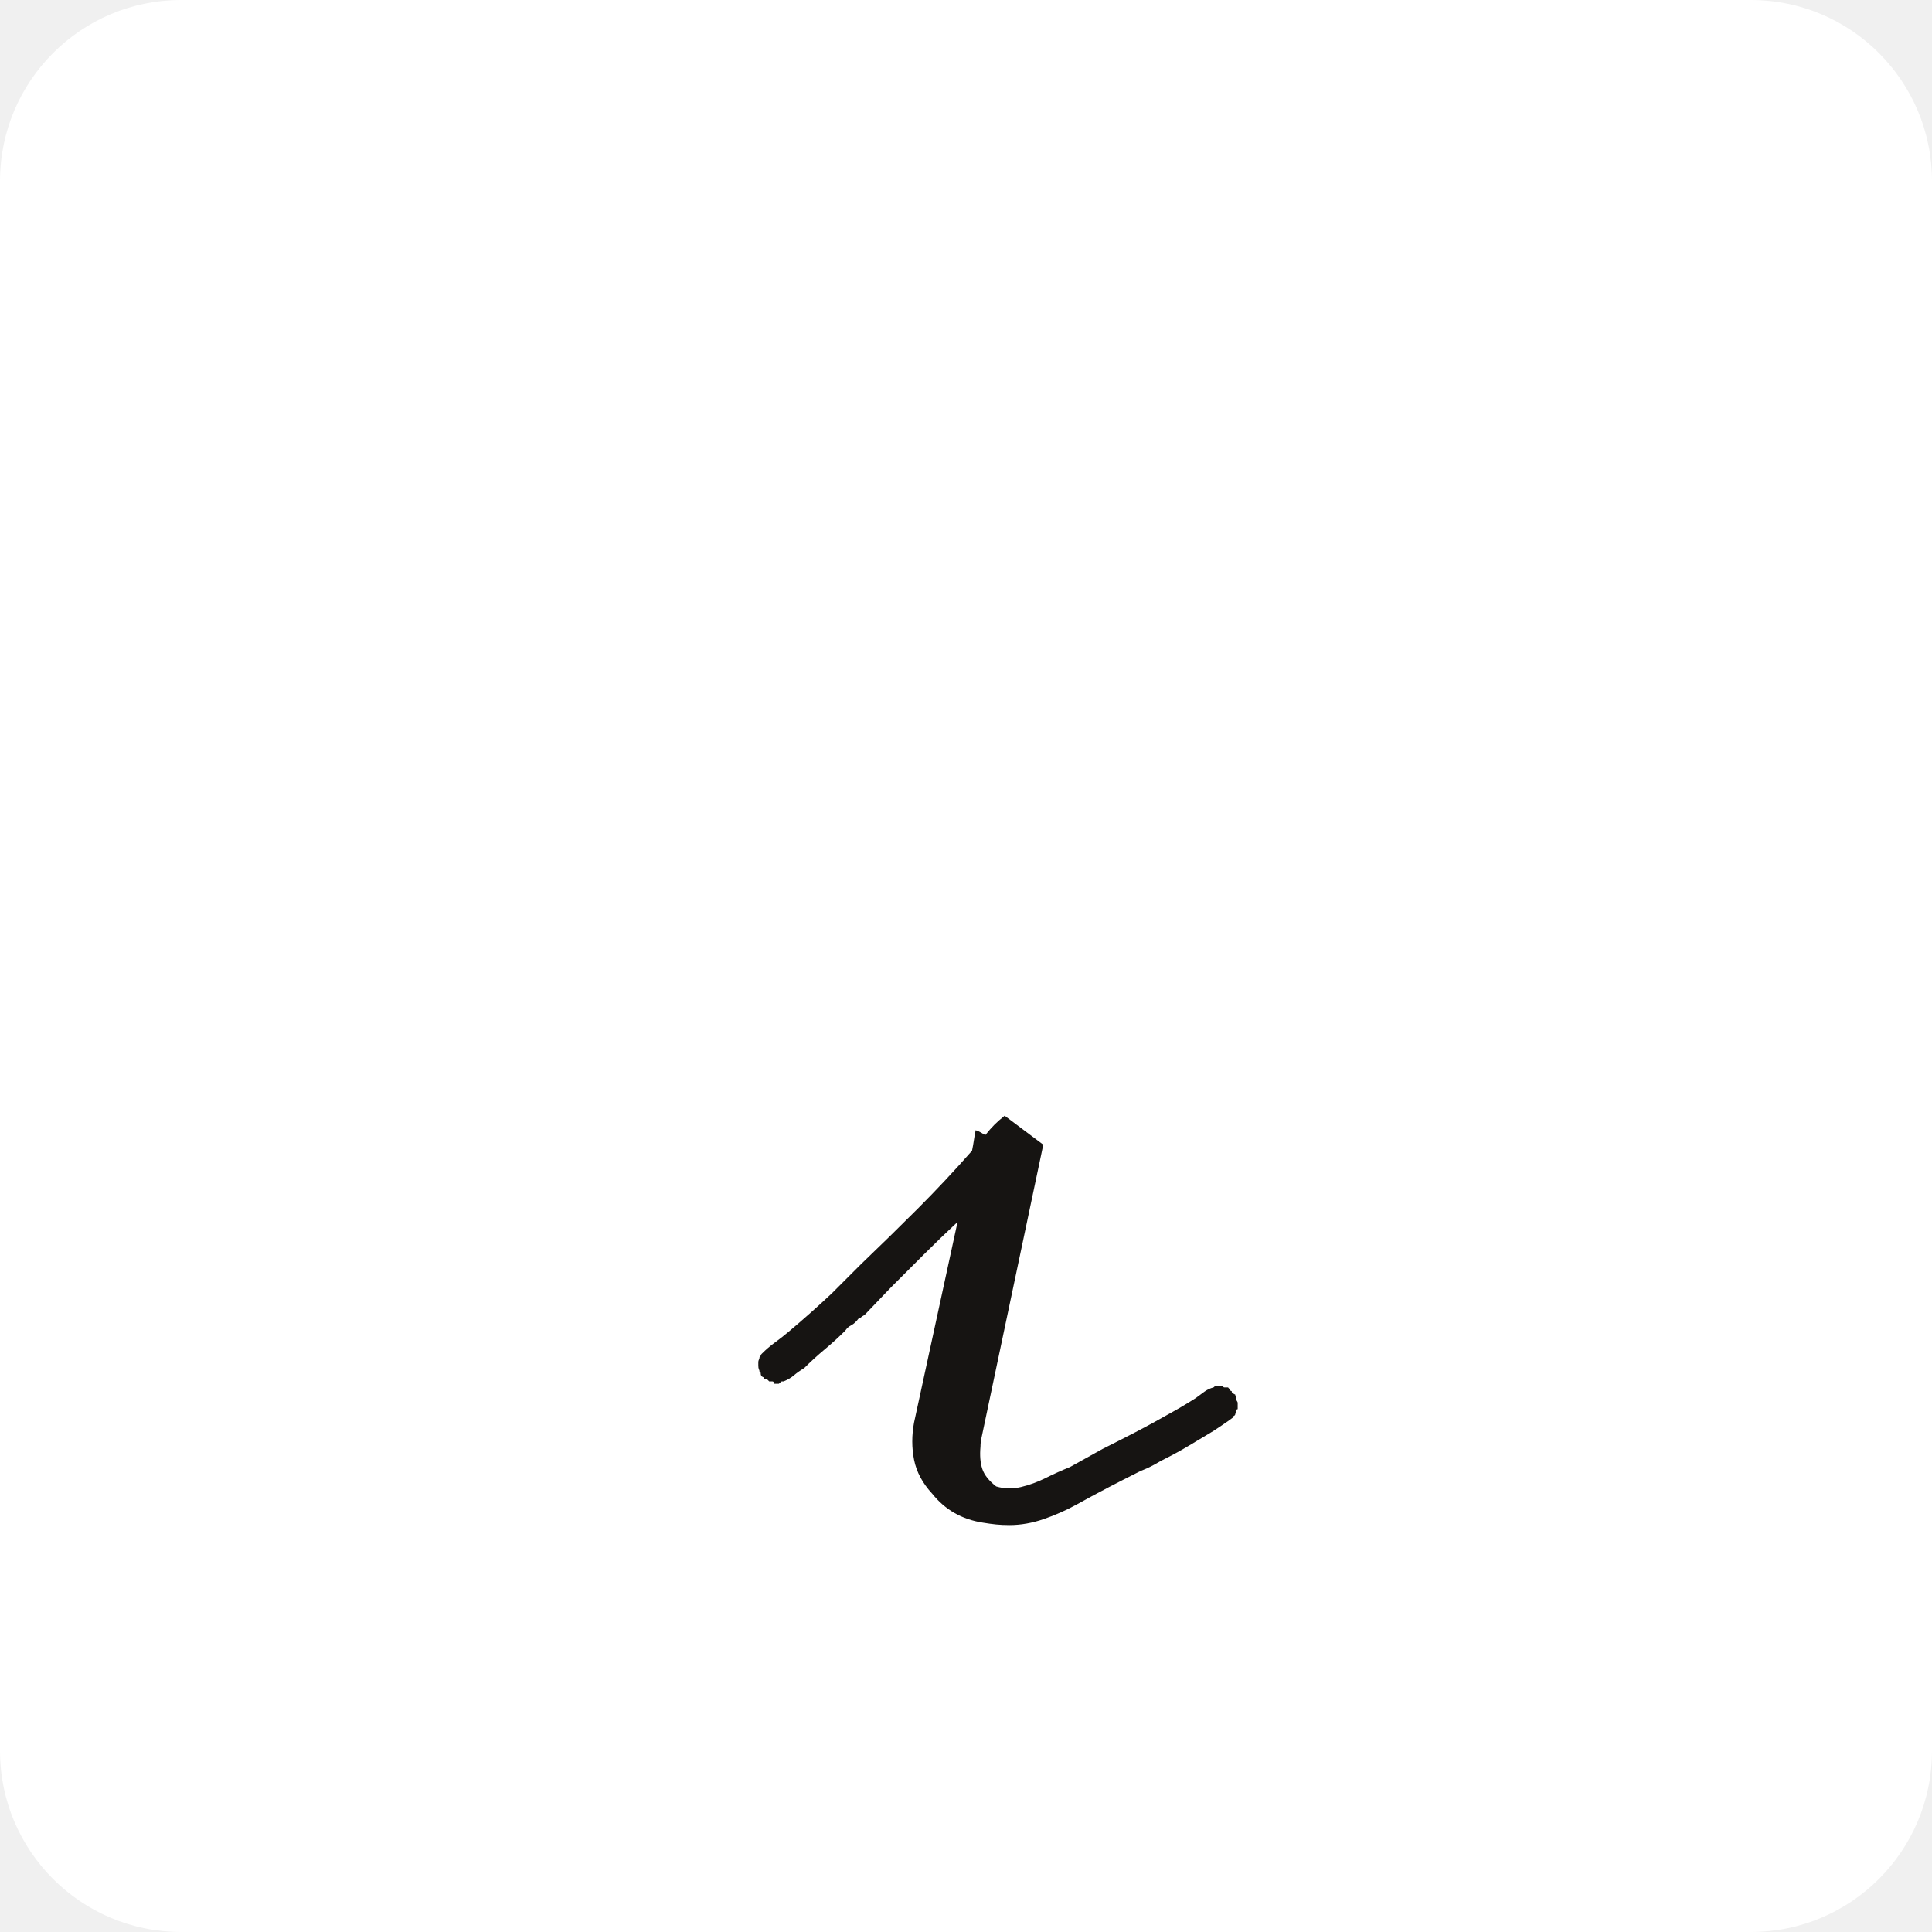
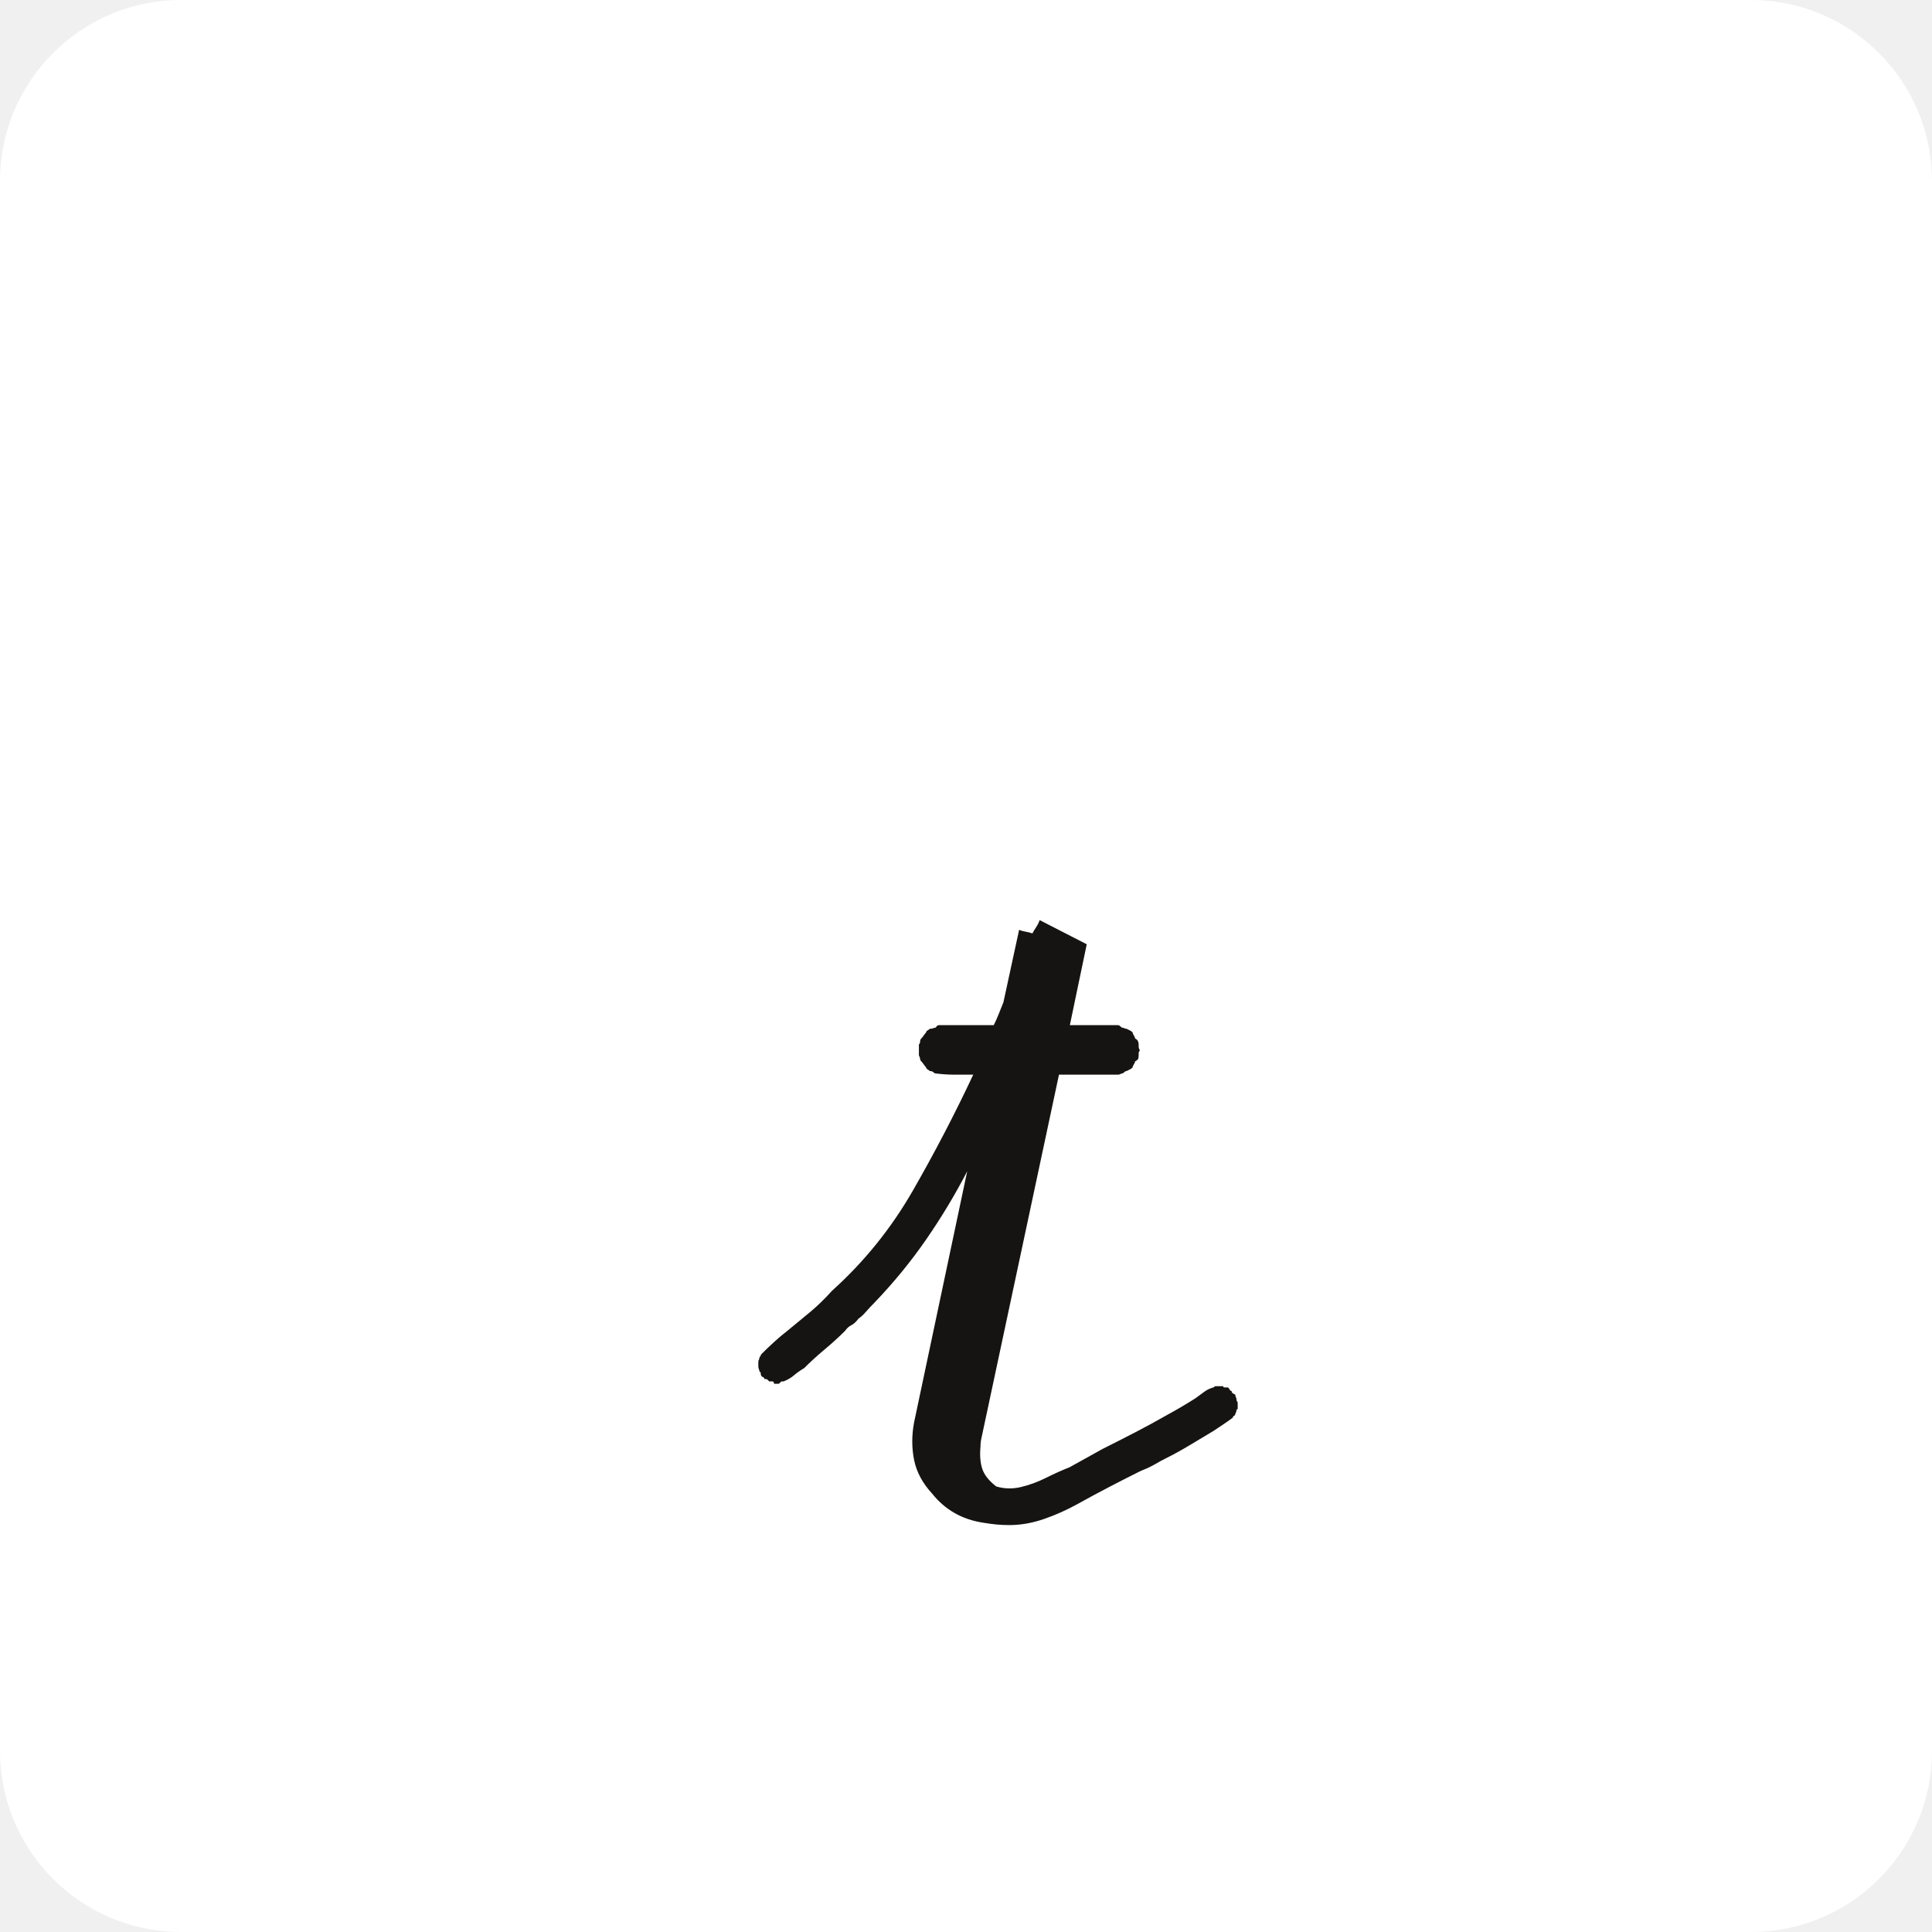
<svg xmlns="http://www.w3.org/2000/svg" width="64" height="64" viewBox="0 0 64 64" role="img" aria-label="U+F0017">
  <rect width="64" height="64" rx="6" fill="#ffffff" />
  <g fill="#161412">
-     <path transform="translate(23.72 49.92) scale(0.04 -0.04)" d="M96 177 120 201Q144 224 167.0 247.0Q190 270 212 295Q213 300 213.5 303.5Q214 307 215 312Q218 311 219.5 310.0Q221 309 223 308Q227 313 230.5 316.5Q234 320 239 324L271 300L220 58Q219 54 219 50Q219 50 219 50Q218 39 220.5 31.5Q223 24 232 17Q242 14 252.5 16.5Q263 19 273.0 24.0Q283 29 293 33L320 48Q334 55 347.5 62.0Q361 69 375 77Q386 83 397 90Q401 93 404.5 95.5Q408 98 412 99Q413 100 413.5 100.0Q414 100 415 100Q417 100 418.0 100.0Q419 100 420 100Q420 99 421.0 99.0Q422 99 424 99Q425 98 425.5 97.0Q426 96 427 96Q427 95 427.5 94.5Q428 94 430 93Q430 92 430.5 91.0Q431 90 431 89Q431 88 431.5 87.5Q432 87 432 86Q432 84 432.0 83.0Q432 82 432 81Q431 81 431.0 80.0Q431 79 430 77Q430 76 429.0 75.5Q428 75 428 74Q424 71 419.5 68.0Q415 65 412 63Q402 57 392.0 51.0Q382 45 372 40Q368 38 365.5 36.5Q363 35 359 33Q357 32 354.5 31.0Q352 30 350 29Q338 23 325.5 16.5Q313 10 299.5 2.5Q286 -5 271.5 -10.0Q257 -15 243 -15Q237 -15 232.0 -14.5Q227 -14 221 -13Q208 -11 197.5 -5.0Q187 1 179 11Q167 24 164.0 39.0Q161 54 164 70L200 236Q186 223 172.0 209.0Q158 195 145 182L123 159Q121 158 120.0 157.0Q119 156 118 156Q115 152 112.0 150.5Q109 149 107 146Q99 138 90.0 130.5Q81 123 73 115Q68 112 64.5 109.0Q61 106 56 104Q55 104 54.5 104.0Q54 104 52 102Q51 102 50.0 102.0Q49 102 48 102Q48 104 46.5 104.0Q45 104 44 104Q43 105 42.5 105.5Q42 106 40 106Q40 107 39.0 107.5Q38 108 38 108Q37 109 37.0 110.5Q37 112 36 112Q36 113 35.5 114.0Q35 115 35 117Q35 117 35.0 118.0Q35 119 35 120Q35 121 35.5 122.0Q36 123 36 124Q37 125 37.0 125.5Q37 126 38 127Q43 132 48.5 136.0Q54 140 60 145Q79 161 96 177Z" />
+     <path transform="translate(23.72 49.92) scale(0.04 -0.04)" d="M38 127Q43 132 48.5 137.0Q54 142 58 145Q69 154 78.0 161.5Q87 169 96 179Q136 215 163.0 262.0Q190 309 213 358Q205 358 197.5 358.0Q190 358 182 359Q181 359 180.0 360.0Q179 361 177 361Q176 362 175.0 362.5Q174 363 174 364Q173 365 172.0 366.5Q171 368 170 369Q169 370 169.0 371.0Q169 372 168 374Q168 375 168.0 376.0Q168 377 168 378Q168 380 168.0 381.0Q168 382 168 383Q169 384 169.0 385.5Q169 387 170 388Q171 389 172.0 390.5Q173 392 174 393Q174 394 175.0 394.5Q176 395 177 396Q179 396 180.0 396.5Q181 397 182 397Q183 399 184.5 399.0Q186 399 188 399H230Q232 403 234.0 408.0Q236 413 238 418L251 478Q253 477 256.0 476.5Q259 476 262 475Q263 477 265.0 480.0Q267 483 268 486L307 466L293 399H331Q332 399 333.0 399.0Q334 399 336 397Q337 397 338.0 396.5Q339 396 340 396Q342 395 343.0 394.5Q344 394 345 393Q345 392 346.0 390.5Q347 389 347 388Q349 387 349.5 385.5Q350 384 350 383Q350 382 350.0 381.0Q350 380 351 378Q350 377 350.0 376.0Q350 375 350 374Q350 372 349.5 371.0Q349 370 347 369Q347 368 346.0 366.5Q345 365 345 364Q344 363 343.0 362.5Q342 362 340 361Q339 361 338.0 360.0Q337 359 336 359Q334 358 333.0 358.0Q332 358 331 358H284L220 58Q219 54 219 50Q219 50 219 50Q218 39 220.5 31.5Q223 24 232 17Q242 14 252.5 16.5Q263 19 273.0 24.0Q283 29 293 33L320 48Q334 55 347.5 62.0Q361 69 375 77Q386 83 397 90Q401 93 404.5 95.5Q408 98 412 99Q413 100 413.5 100.0Q414 100 415 100Q417 100 418.0 100.0Q419 100 420 100Q420 99 421.0 99.0Q422 99 424 99Q425 98 425.5 97.0Q426 96 427 96Q427 95 427.5 94.5Q428 94 430 93Q430 92 430.5 91.0Q431 90 431 89Q431 88 431.5 87.5Q432 87 432 86Q432 84 432.0 83.0Q432 82 432 81Q431 81 431.0 80.0Q431 79 430 77Q430 76 429.0 75.5Q428 75 428 74Q424 71 419.5 68.0Q415 65 412 63Q402 57 392.0 51.0Q382 45 372 40Q368 38 365.5 36.5Q363 35 359 33Q357 32 354.5 31.0Q352 30 350 29Q338 23 325.5 16.5Q313 10 299.5 2.5Q286 -5 271.5 -10.0Q257 -15 243 -15Q237 -15 232.0 -14.5Q227 -14 221 -13Q208 -11 197.5 -5.0Q187 1 179 11Q167 24 164.0 39.0Q161 54 164 70L208 278Q193 249 174.0 221.5Q155 194 131 169Q127 165 124.0 161.5Q121 158 118 156Q115 152 112.0 150.5Q109 149 107 146Q99 138 90.0 130.5Q81 123 73 115Q68 112 64.5 109.0Q61 106 56 104Q55 104 54.5 104.0Q54 104 52 102Q51 102 50.0 102.0Q49 102 48 102Q48 104 46.5 104.0Q45 104 44 104Q43 105 42.5 105.5Q42 106 40 106Q40 107 39.0 107.5Q38 108 38 108Q37 109 37.0 110.5Q37 112 36 112Q36 113 35.5 114.0Q35 115 35 117Q35 117 35.0 118.0Q35 119 35 120Q35 121 35.5 122.0Q36 123 36 124Q37 125 37.0 125.5Q37 126 38 127Z" />
  </g>
</svg>
